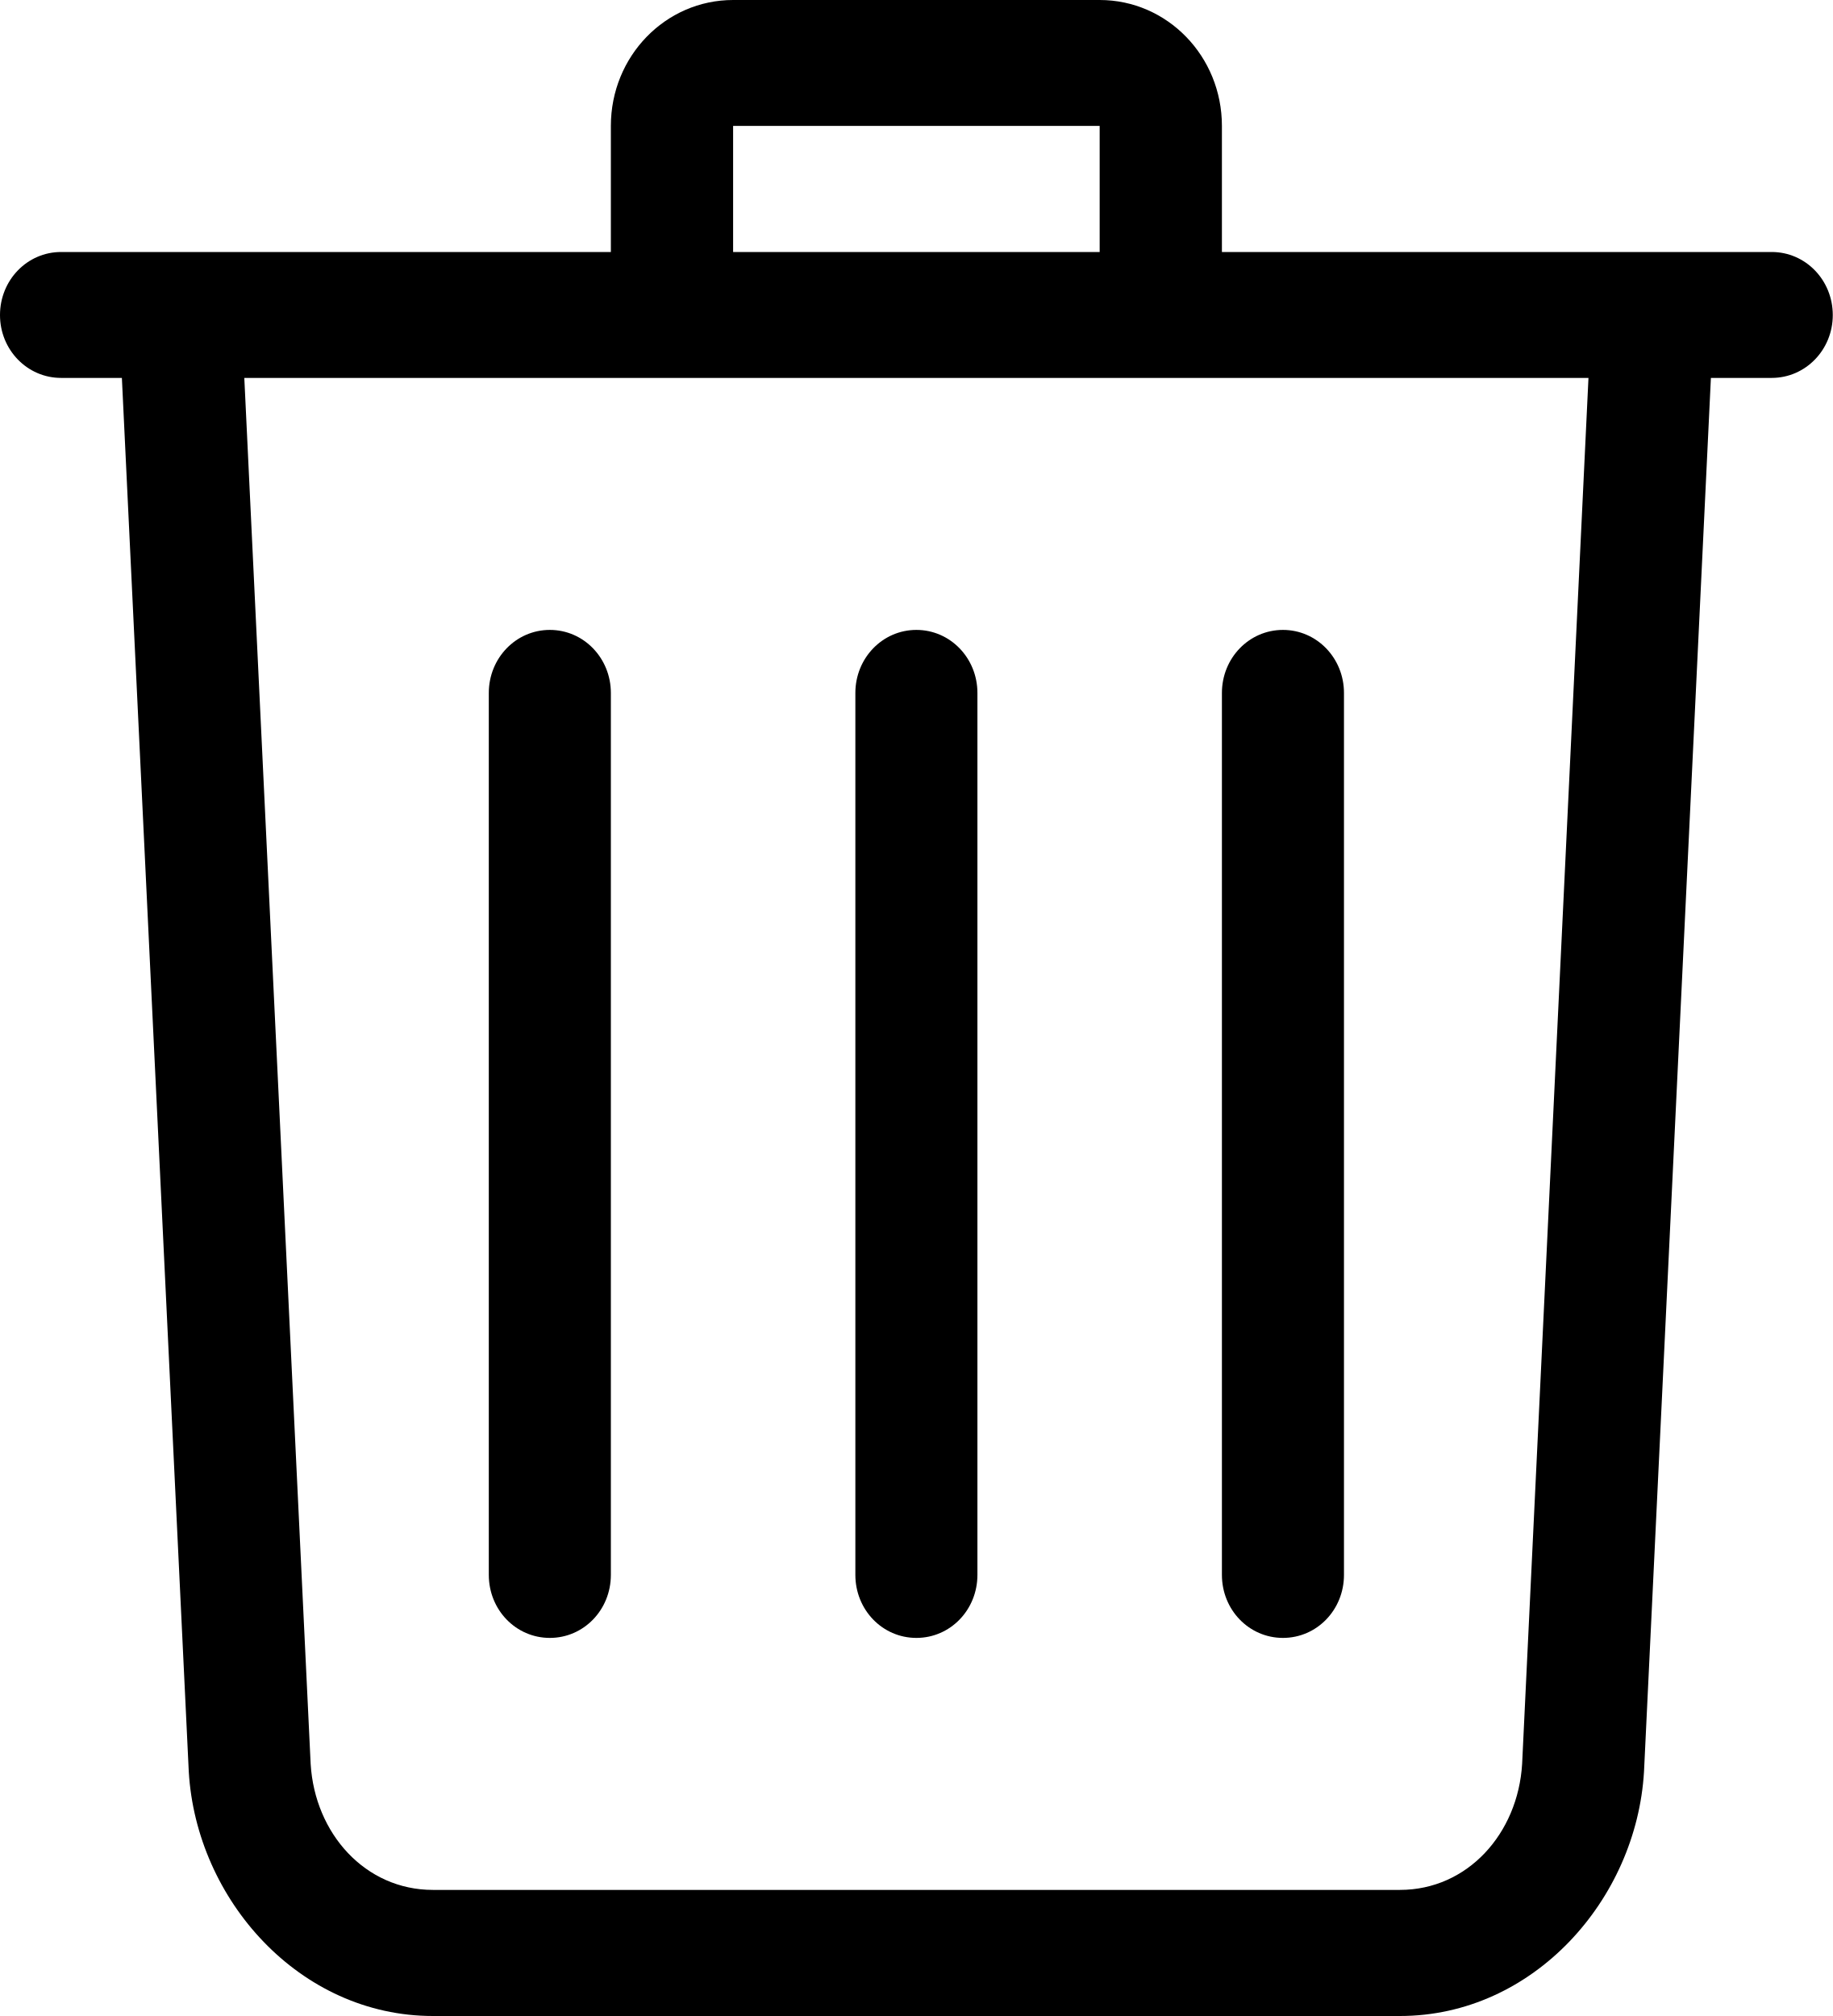
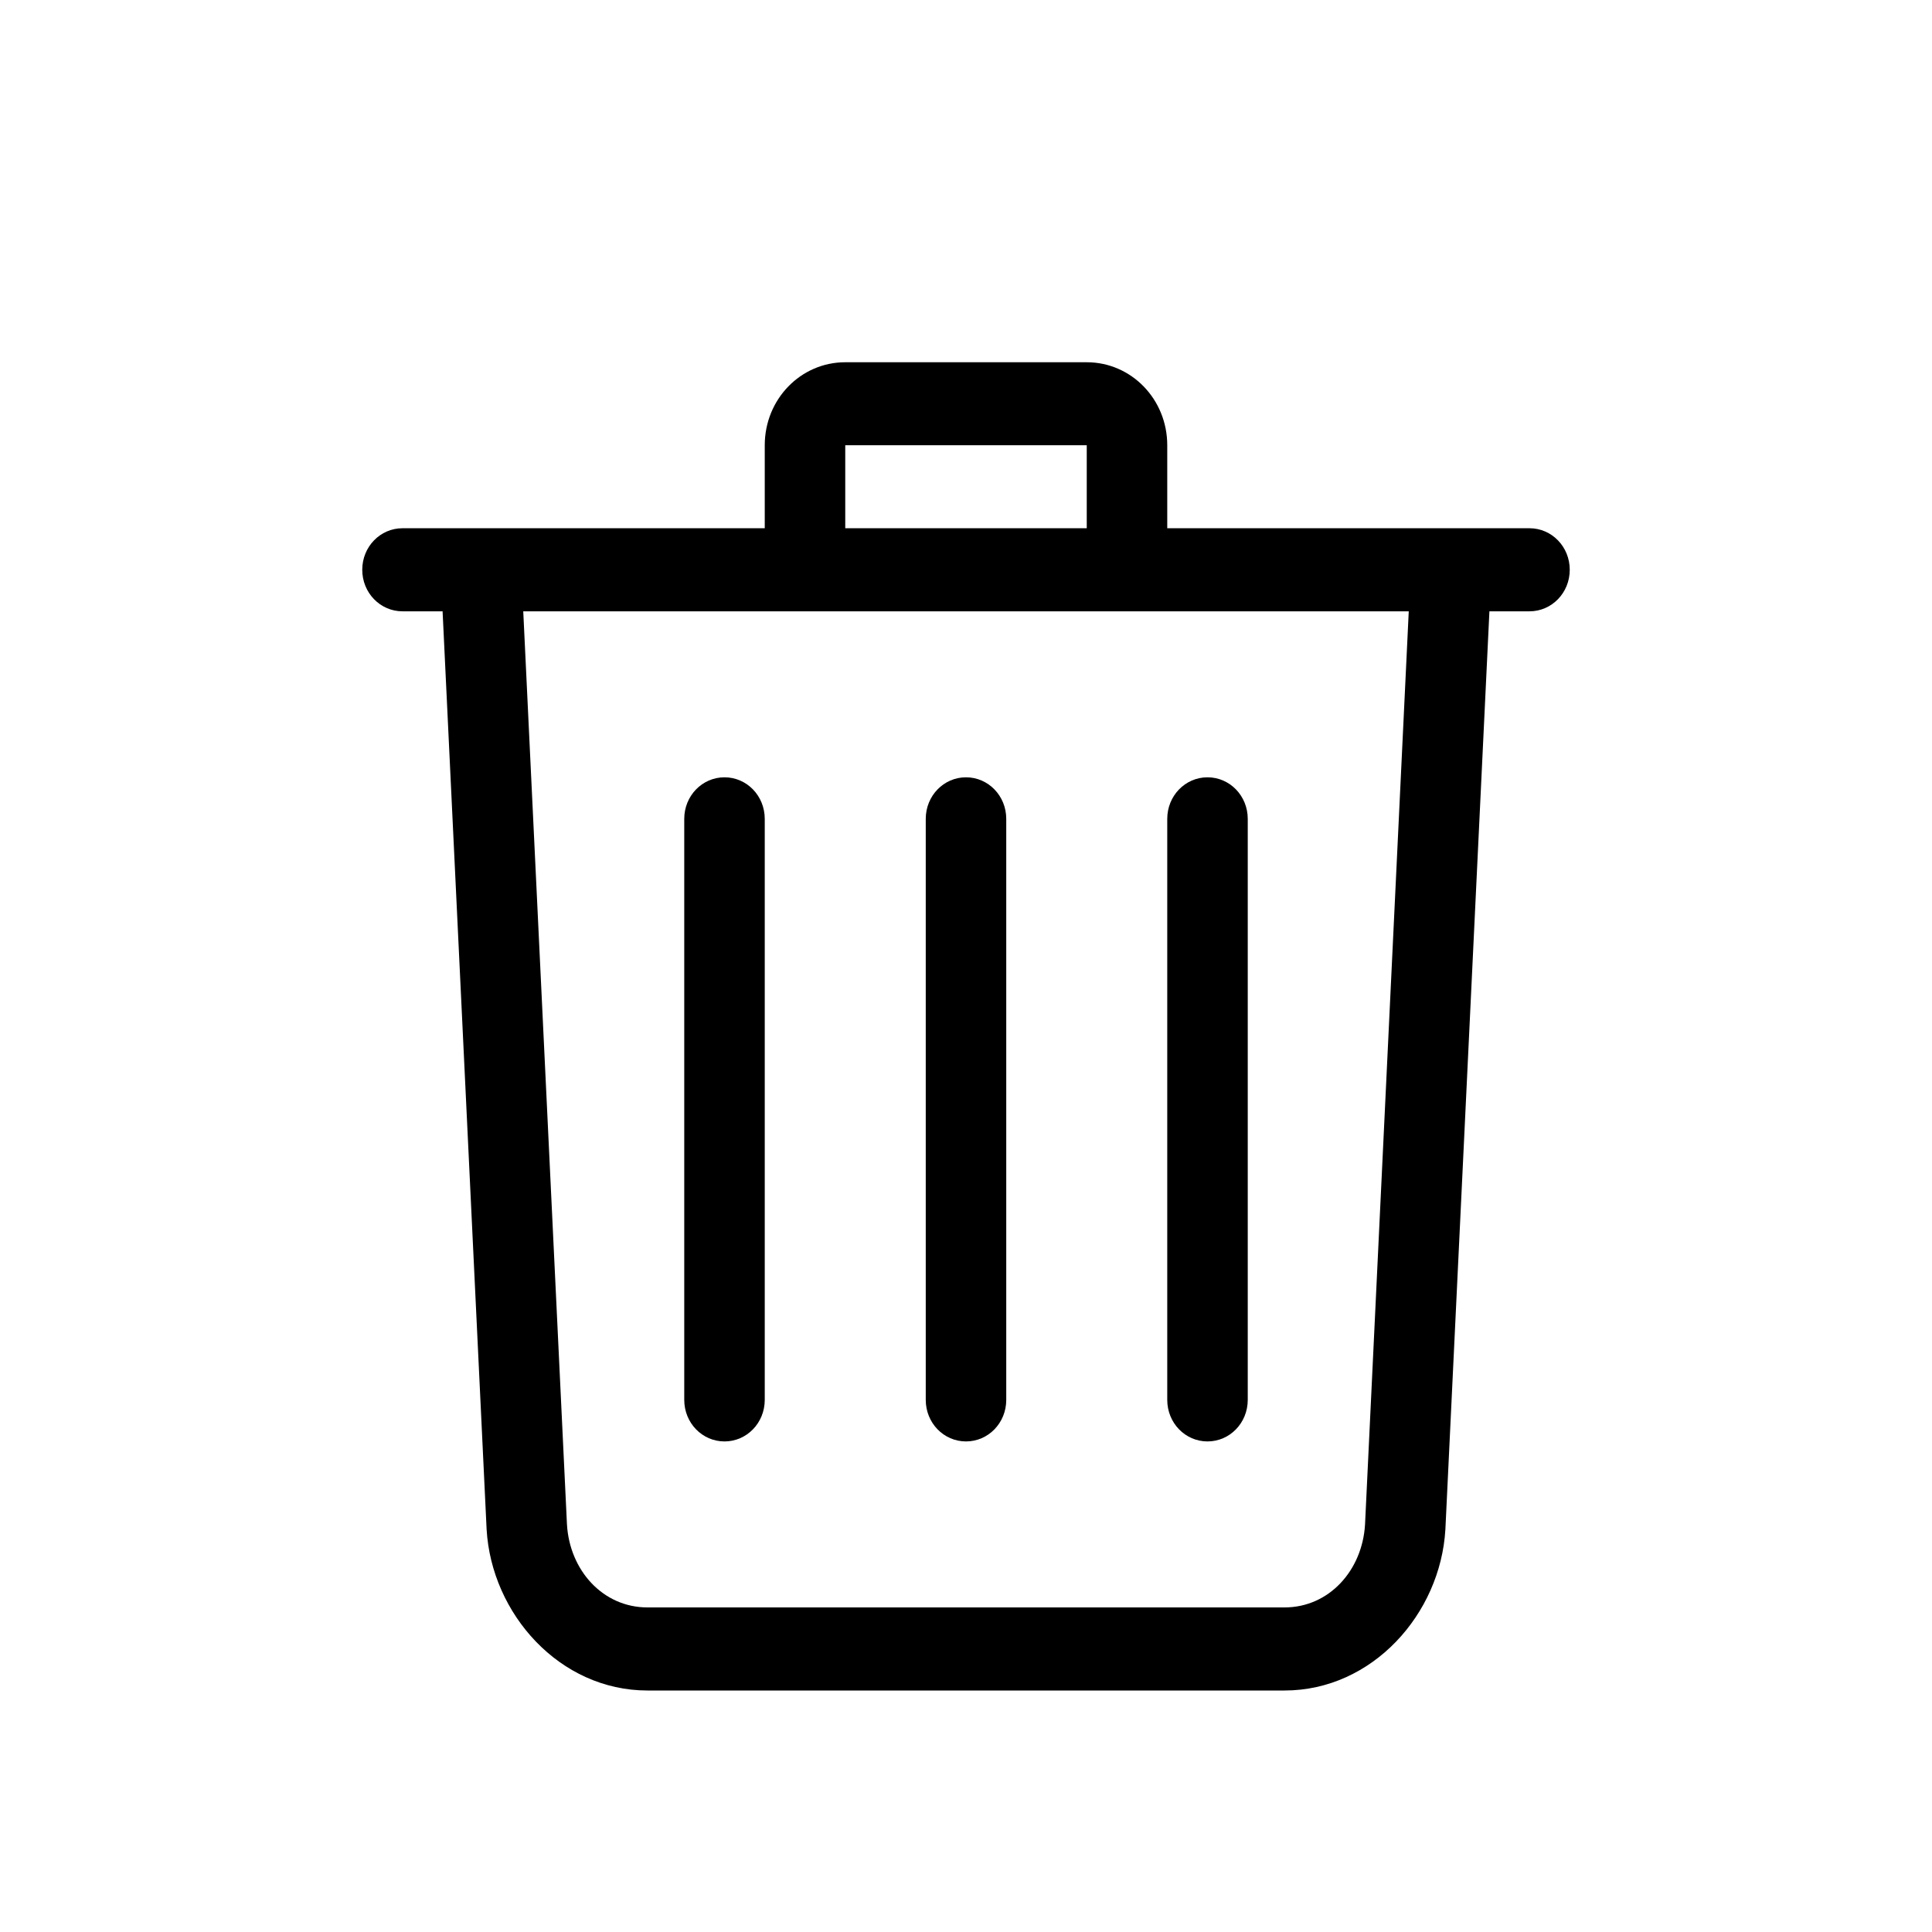
- <svg xmlns="http://www.w3.org/2000/svg" width="10px" height="11px" viewBox="0 0 10 11" version="1.1">
+ <svg xmlns="http://www.w3.org/2000/svg" width="24px" height="24px" viewBox="0 0 24 24" version="1.1">
  <g id="页面-1" stroke="none" stroke-width="1" fill="none" fill-rule="evenodd">
-     <g id="user-trash" fill="#000000" fill-rule="nonzero">
-       <path d="M4,0 C3.631,0 3.333,0.307 3.333,0.687 L3.333,1.375 L0.333,1.375 C0.149,1.375 0,1.528 0,1.719 C0,1.909 0.149,2.062 0.333,2.062 L0.665,2.062 L1.03,9.667 C1.071,10.365 1.634,11 2.362,11 L7.638,11 C8.366,11 8.929,10.365 8.97,9.667 L9.335,2.062 L9.667,2.062 C9.851,2.062 10,1.909 10,1.719 C10,1.528 9.851,1.375 9.667,1.375 L6.667,1.375 L6.667,0.687 C6.667,0.307 6.369,0 6,0 L4,0 L4,0 Z M4,0.687 L6,0.687 L6,1.375 L4,1.375 L4,0.687 Z M1.333,2.062 L8.667,2.062 L8.305,9.625 C8.282,10.005 8.007,10.312 7.638,10.312 L2.362,10.312 C1.993,10.312 1.718,10.005 1.695,9.625 L1.333,2.062 L1.333,2.062 Z M3,3.437 C2.815,3.437 2.667,3.591 2.667,3.781 L2.667,8.593 C2.667,8.784 2.815,8.937 3,8.937 C3.185,8.937 3.333,8.784 3.333,8.593 L3.333,3.781 C3.333,3.591 3.185,3.437 3,3.437 Z M5,3.437 C4.815,3.437 4.667,3.591 4.667,3.781 L4.667,8.593 C4.667,8.784 4.815,8.937 5,8.937 C5.185,8.937 5.333,8.784 5.333,8.593 L5.333,3.781 C5.333,3.591 5.185,3.437 5,3.437 Z M7,3.437 C6.815,3.437 6.667,3.591 6.667,3.781 L6.667,8.593 C6.667,8.784 6.815,8.937 7,8.937 C7.185,8.937 7.333,8.784 7.333,8.593 L7.333,3.781 C7.333,3.591 7.185,3.437 7,3.437 Z" id="形状" />
+     <g id="user-trash">
+       <path d="M10.5,4.5 C9.946,4.5 9.5,4.96 9.5,5.531 L9.5,6.562 L5,6.562 C4.723,6.562 4.5,6.792 4.5,7.078 C4.5,7.364 4.723,7.594 5,7.594 L5.498,7.594 L6.045,19 C6.106,20.047 6.951,21 8.043,21 L15.957,21 C17.049,21 17.894,20.047 17.955,19 L18.502,7.594 L19,7.594 C19.277,7.594 19.5,7.364 19.5,7.078 C19.5,6.792 19.277,6.562 19,6.562 L14.5,6.562 L14.5,5.531 C14.5,4.96 14.054,4.5 13.5,4.5 L10.5,4.5 L10.5,4.5 Z M10.5,5.531 L13.5,5.531 L13.5,6.562 L10.5,6.562 L10.5,5.531 Z M6.5,7.594 L17.5,7.594 L16.957,18.937 C16.924,19.507 16.511,19.968 15.957,19.968 L8.043,19.968 C7.489,19.968 7.076,19.507 7.043,18.937 L6.5,7.594 L6.5,7.594 Z M9,9.656 C8.723,9.656 8.5,9.886 8.5,10.172 L8.5,17.39 C8.5,17.676 8.723,17.906 9,17.906 C9.277,17.906 9.5,17.676 9.5,17.39 L9.5,10.172 C9.5,9.886 9.277,9.656 9,9.656 Z M12,9.656 C11.723,9.656 11.5,9.886 11.5,10.172 L11.5,17.39 C11.5,17.676 11.723,17.906 12,17.906 C12.277,17.906 12.5,17.676 12.5,17.39 L12.5,10.172 C12.5,9.886 12.277,9.656 12,9.656 Z M15,9.656 C14.723,9.656 14.5,9.886 14.5,10.172 L14.5,17.39 C14.5,17.676 14.723,17.906 15,17.906 C15.277,17.906 15.5,17.676 15.5,17.39 L15.5,10.172 C15.5,9.886 15.277,9.656 15,9.656 Z" id="形状" fill="#000000" fill-rule="nonzero" />
+       <rect id="矩形" x="0" y="0" width="24" height="24" />
    </g>
  </g>
</svg>
